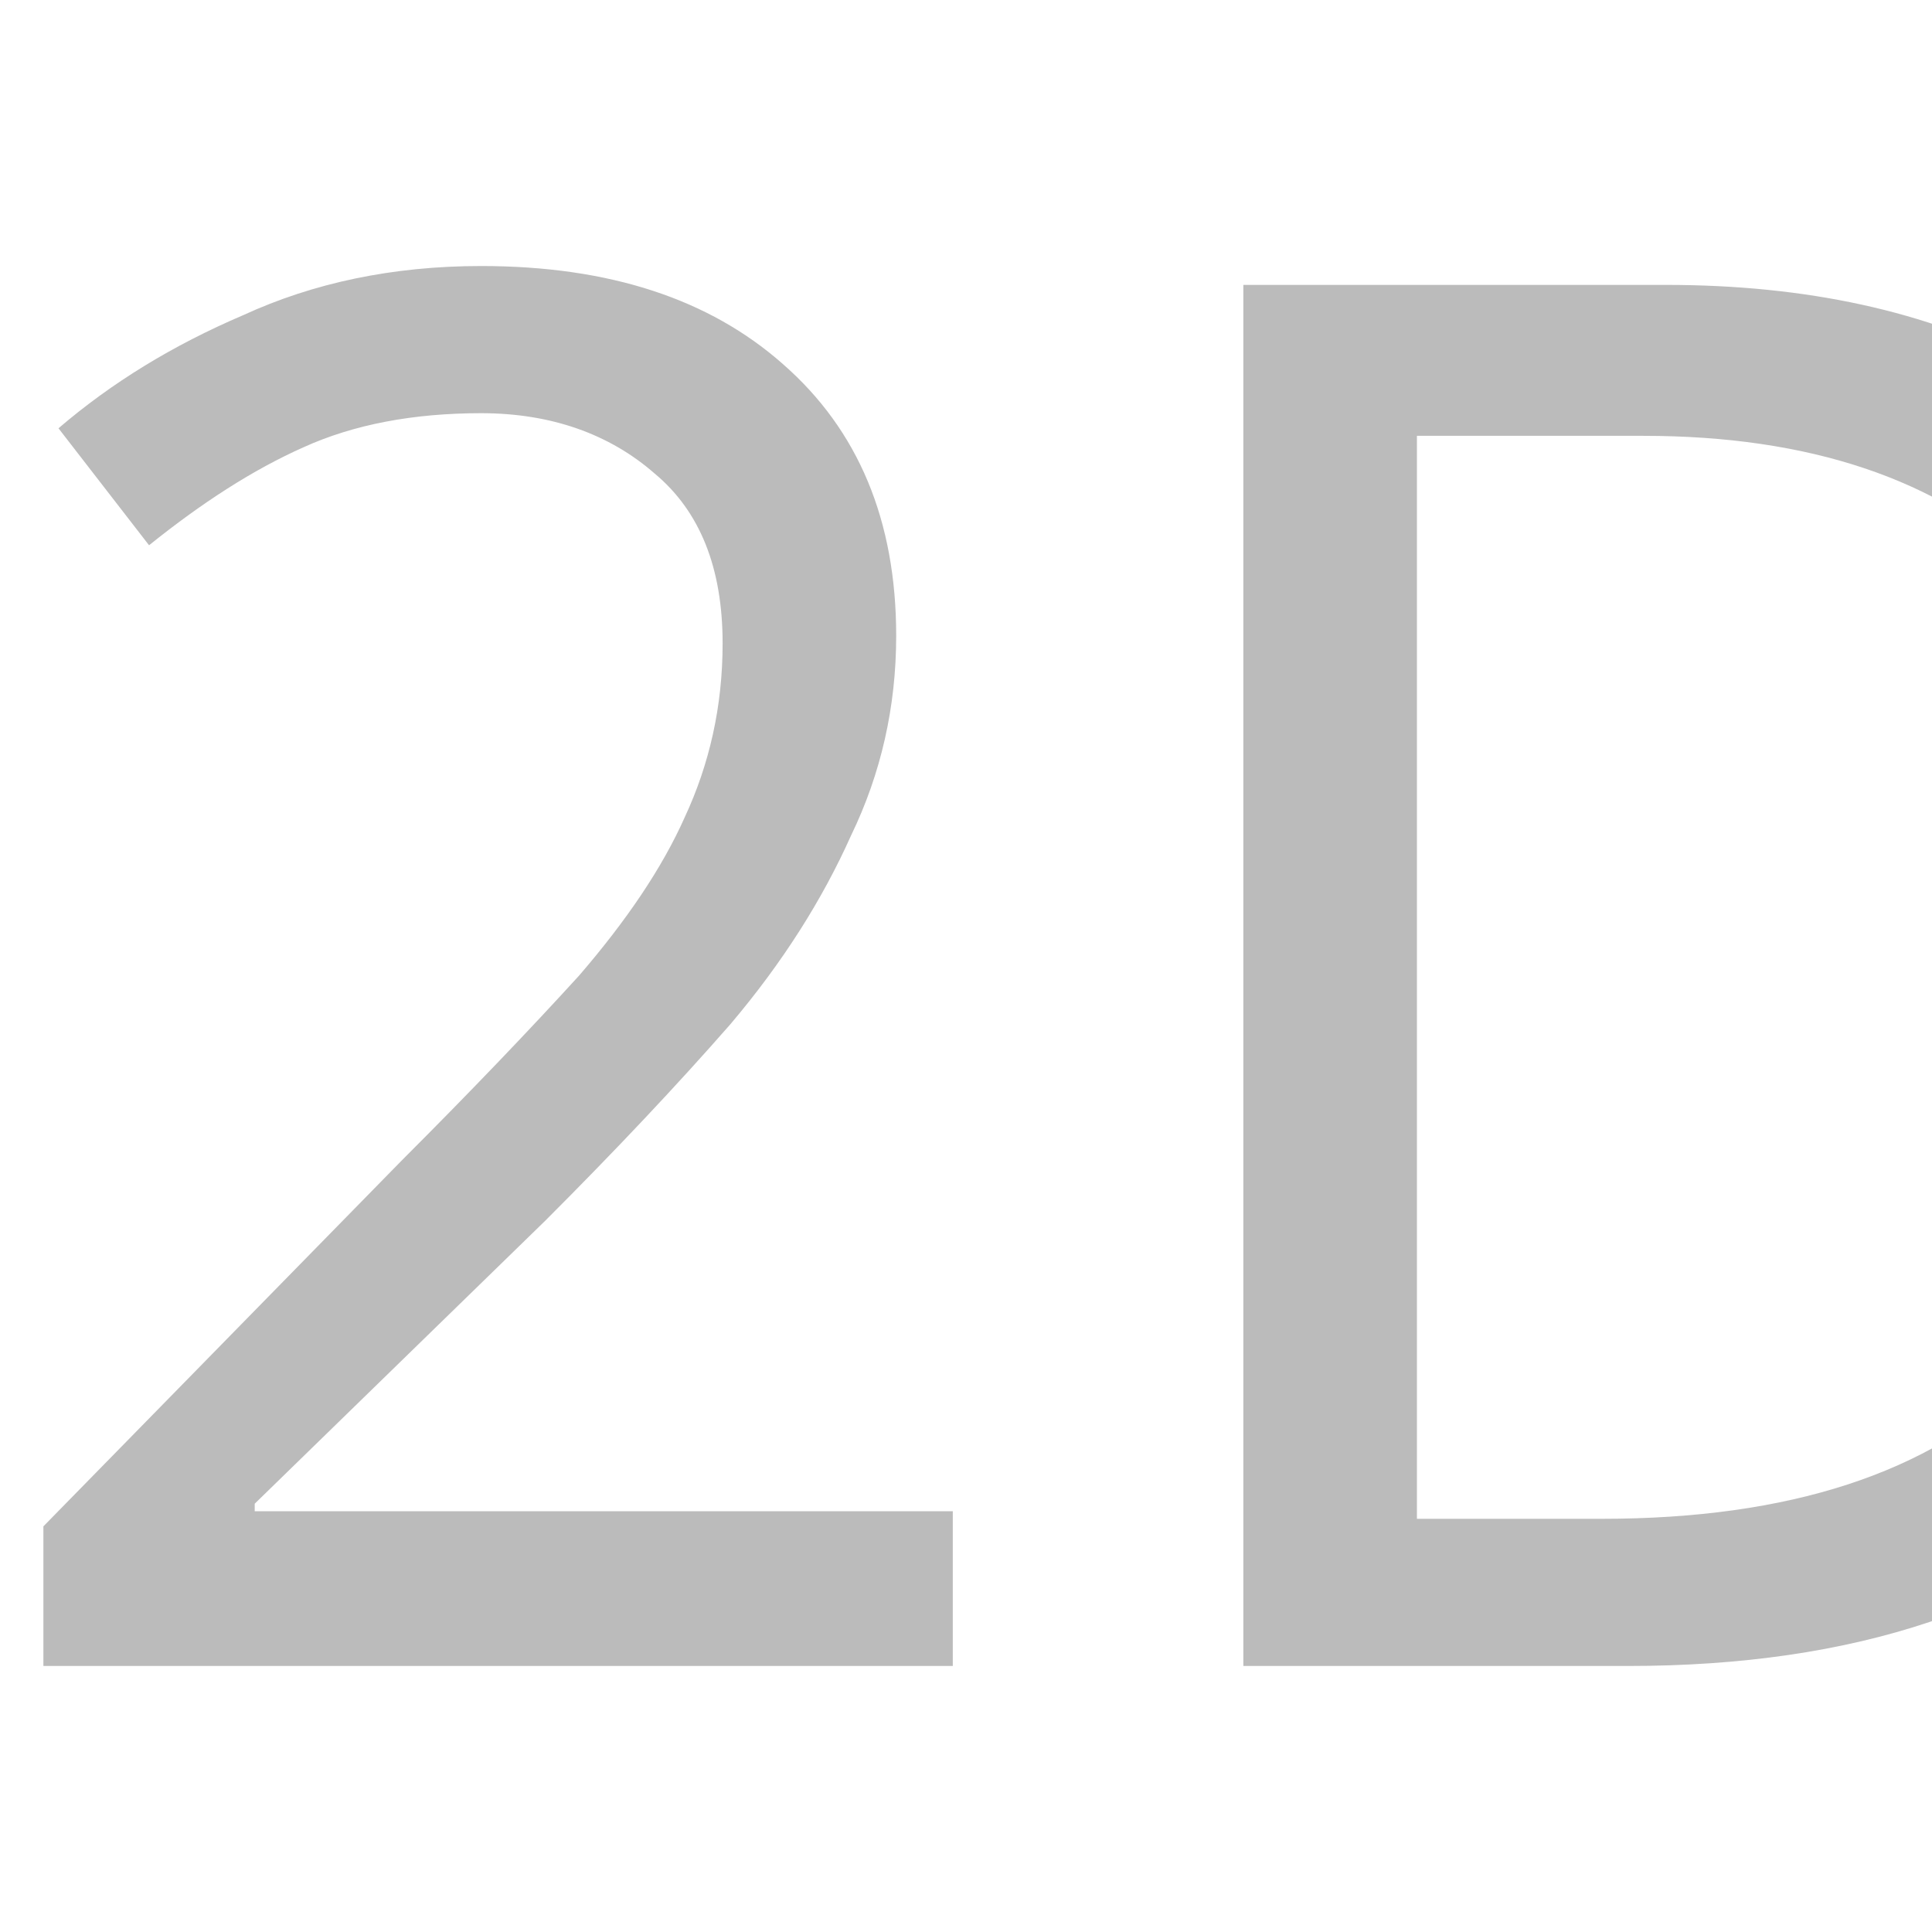
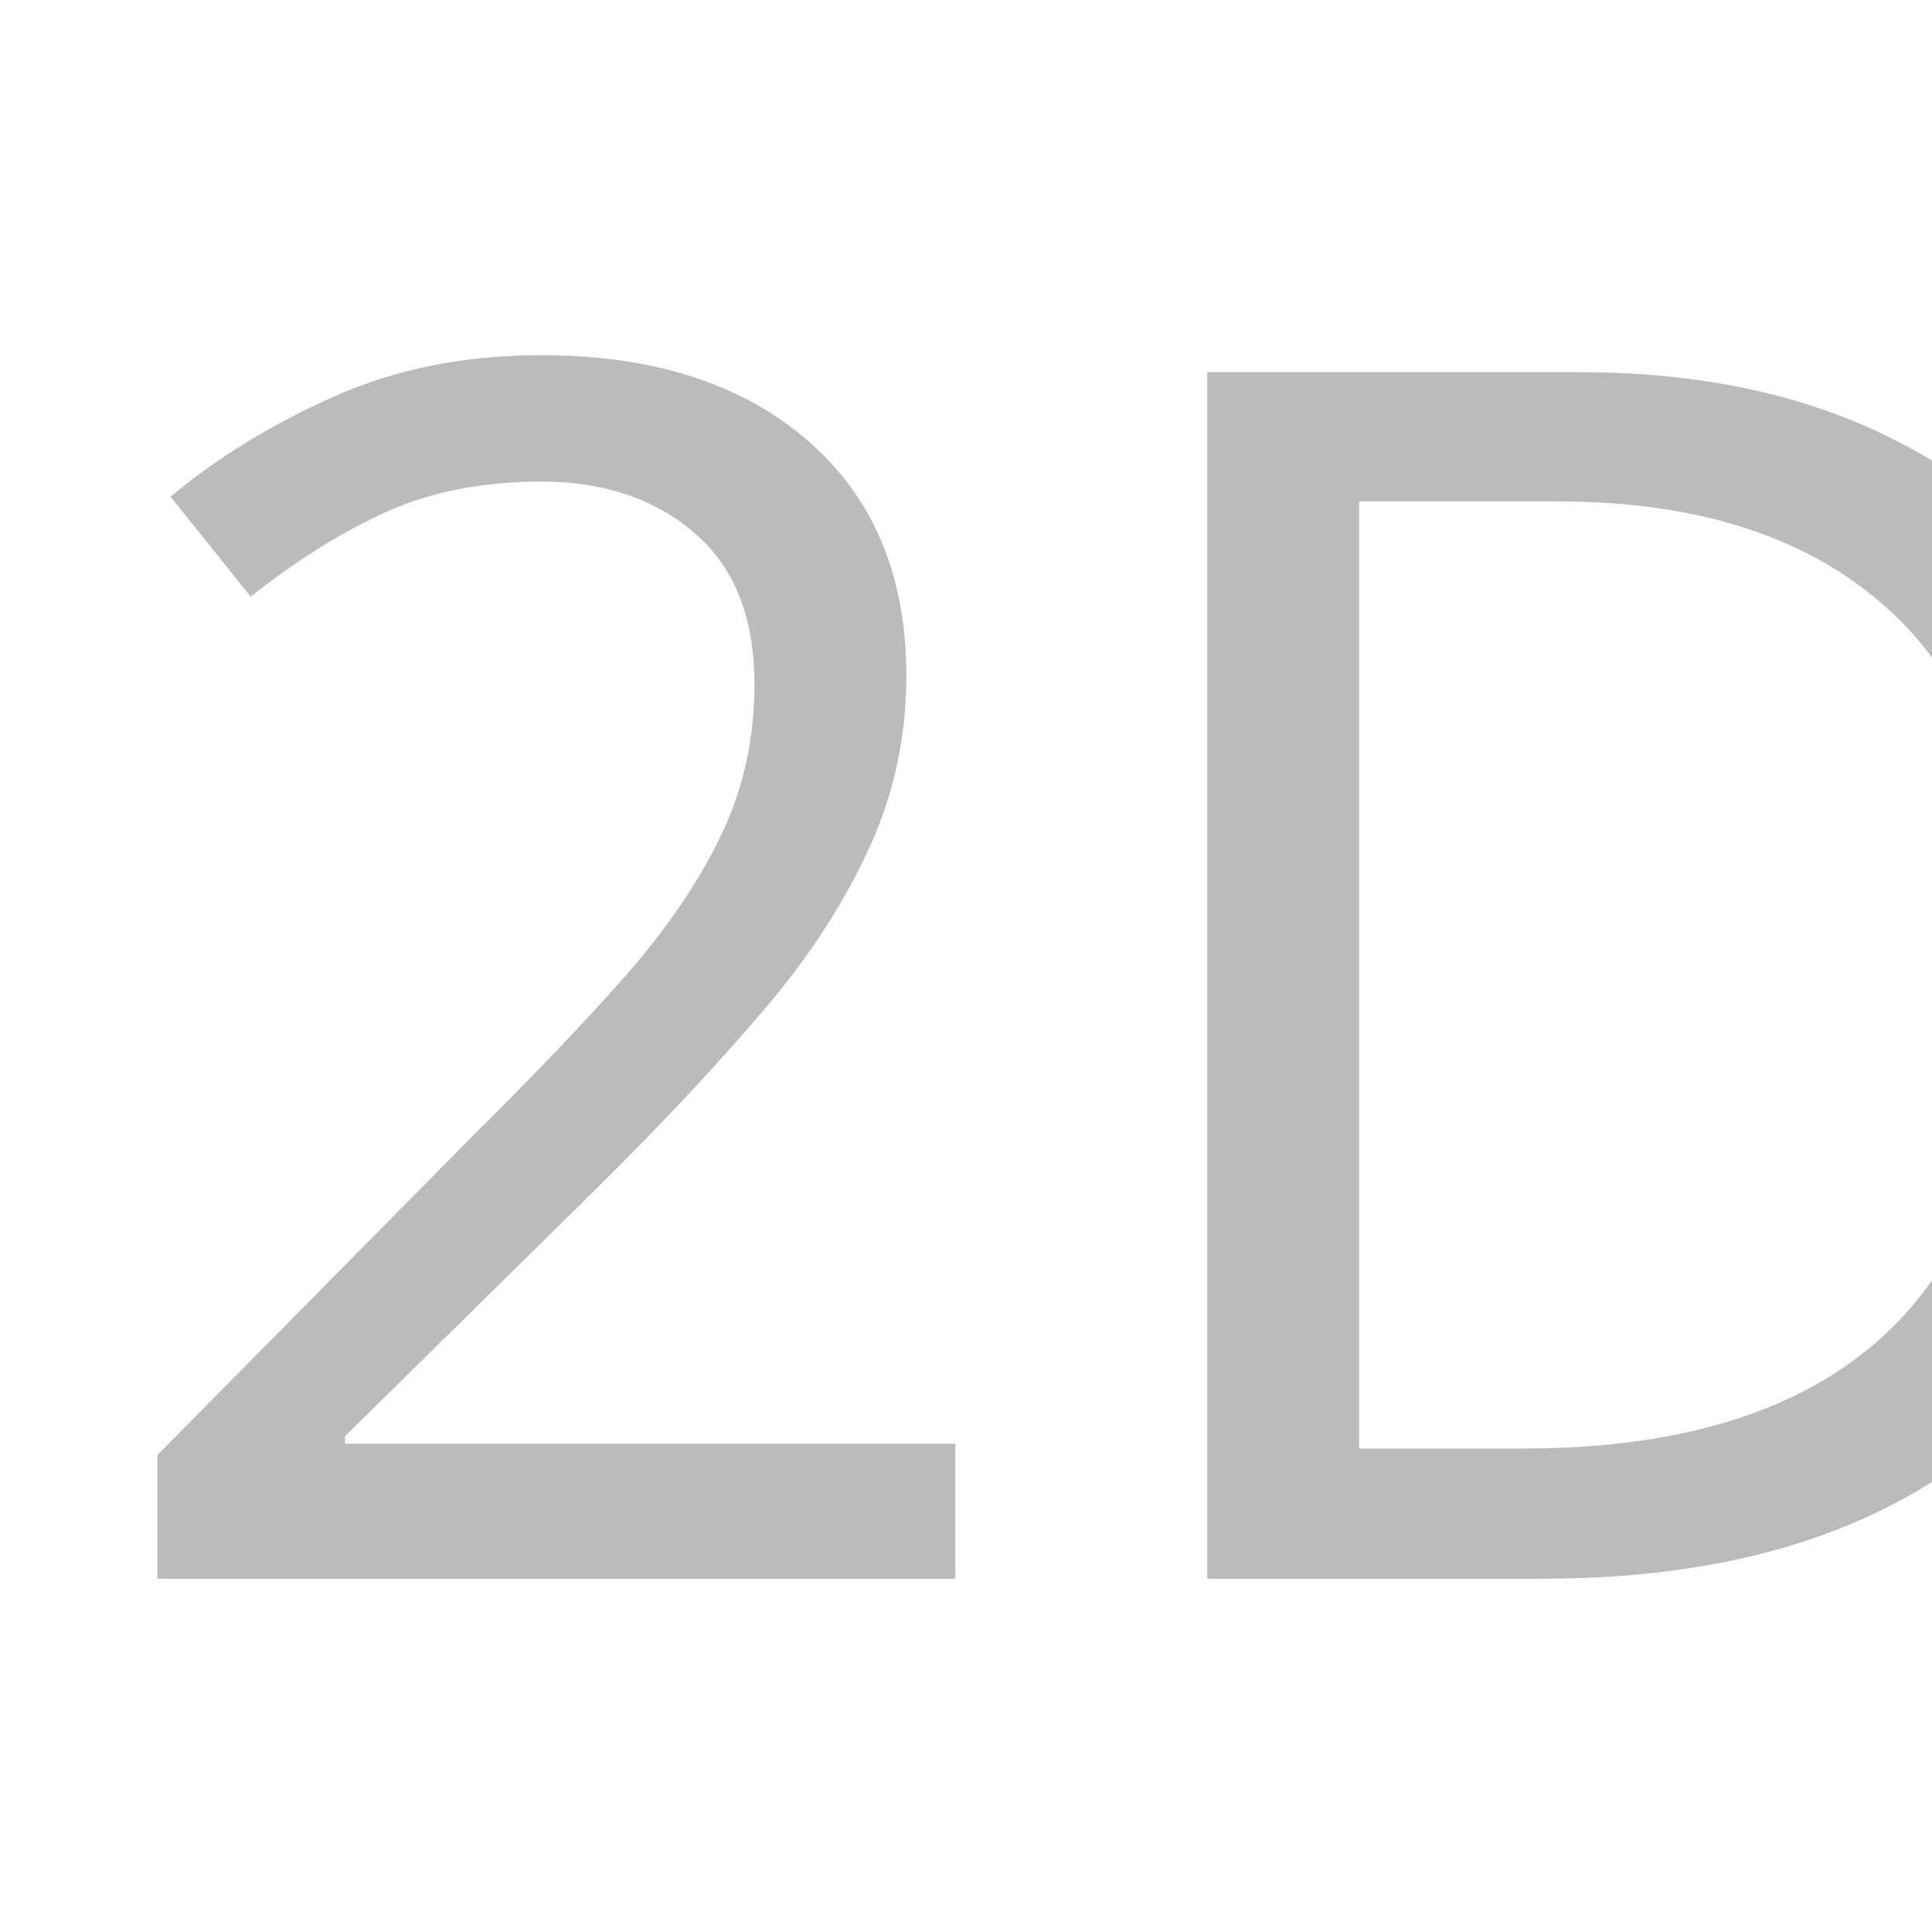
- <svg xmlns="http://www.w3.org/2000/svg" width="32" height="32" version="1.1" viewBox="0 0 8 8">
-   <text x="-0.212" y="6.9" fill="#bbb" font-family="'Blogger Sans'" font-size="8px" letter-spacing="0px" stroke-width=".265" word-spacing="0px" style="line-height:1.1" xml:space="preserve">2D</text>
+ <svg xmlns="http://www.w3.org/2000/svg" version="1.1" viewBox="0 0 32 32">
+   <text x="1.26" y="26.15" fill="#bbb" font-family="'Blogger Sans'" font-size="28px" letter-spacing="0px" stroke-width=".265">2D</text>
</svg>
